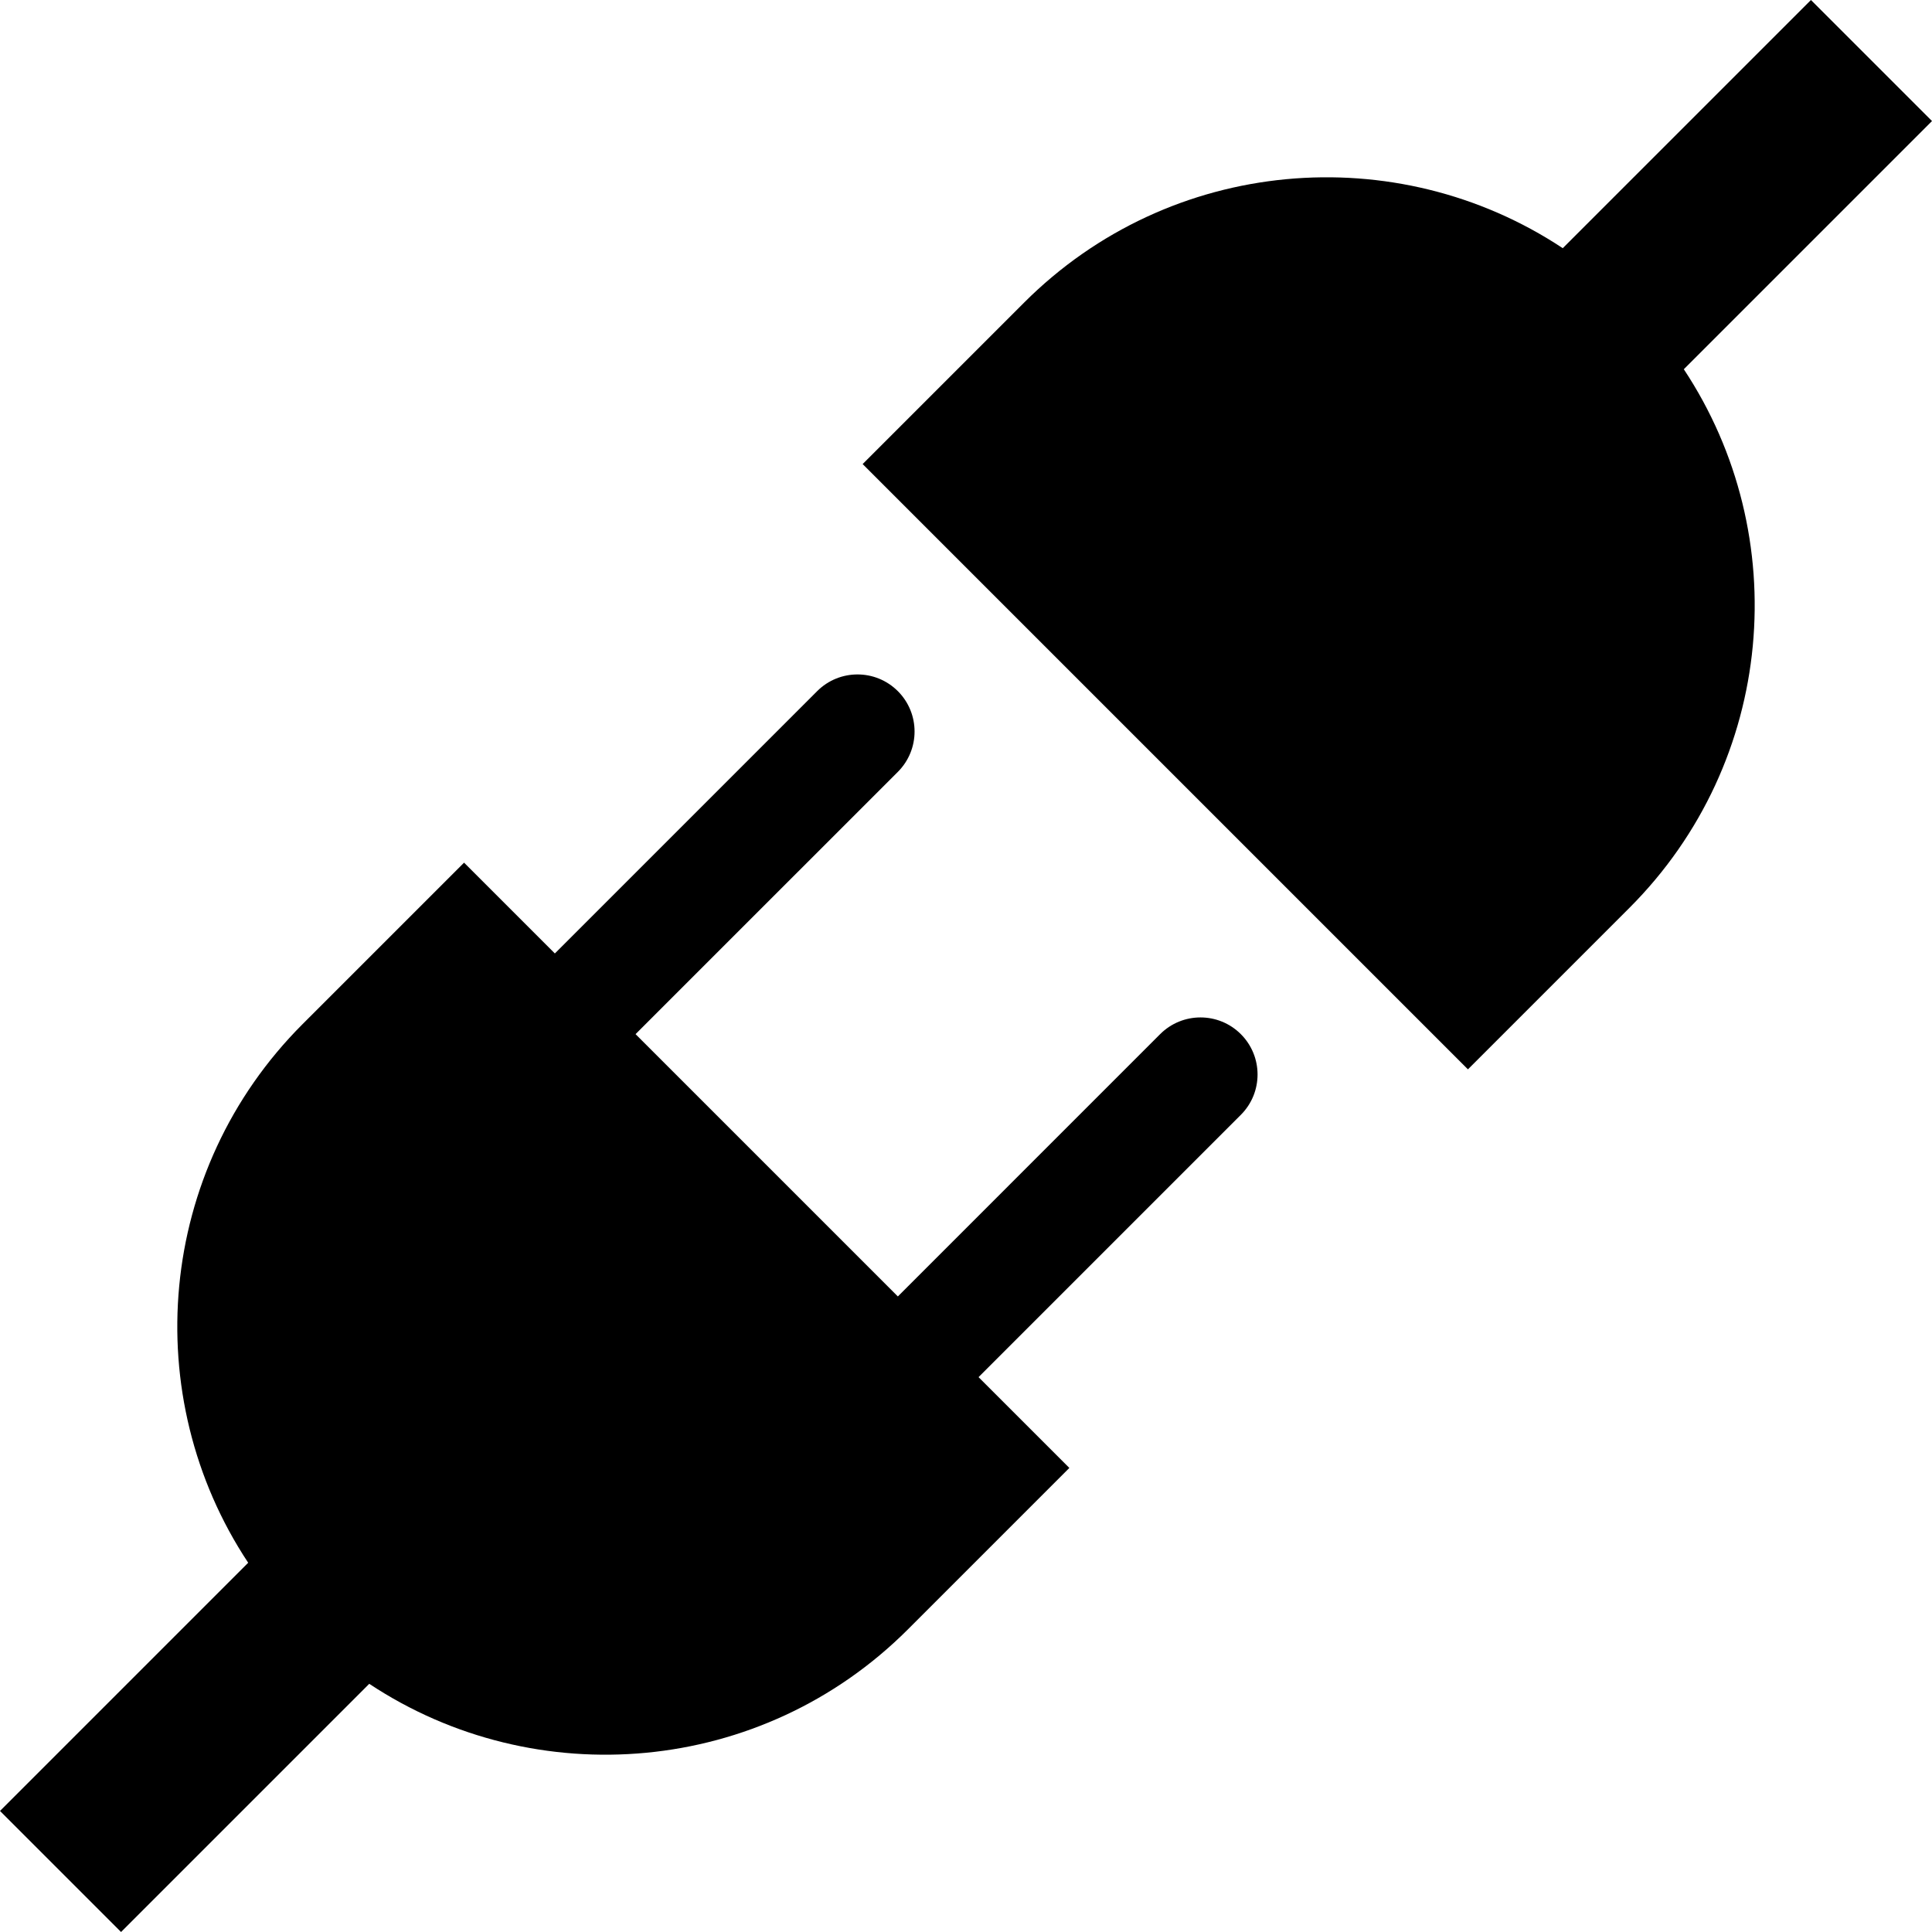
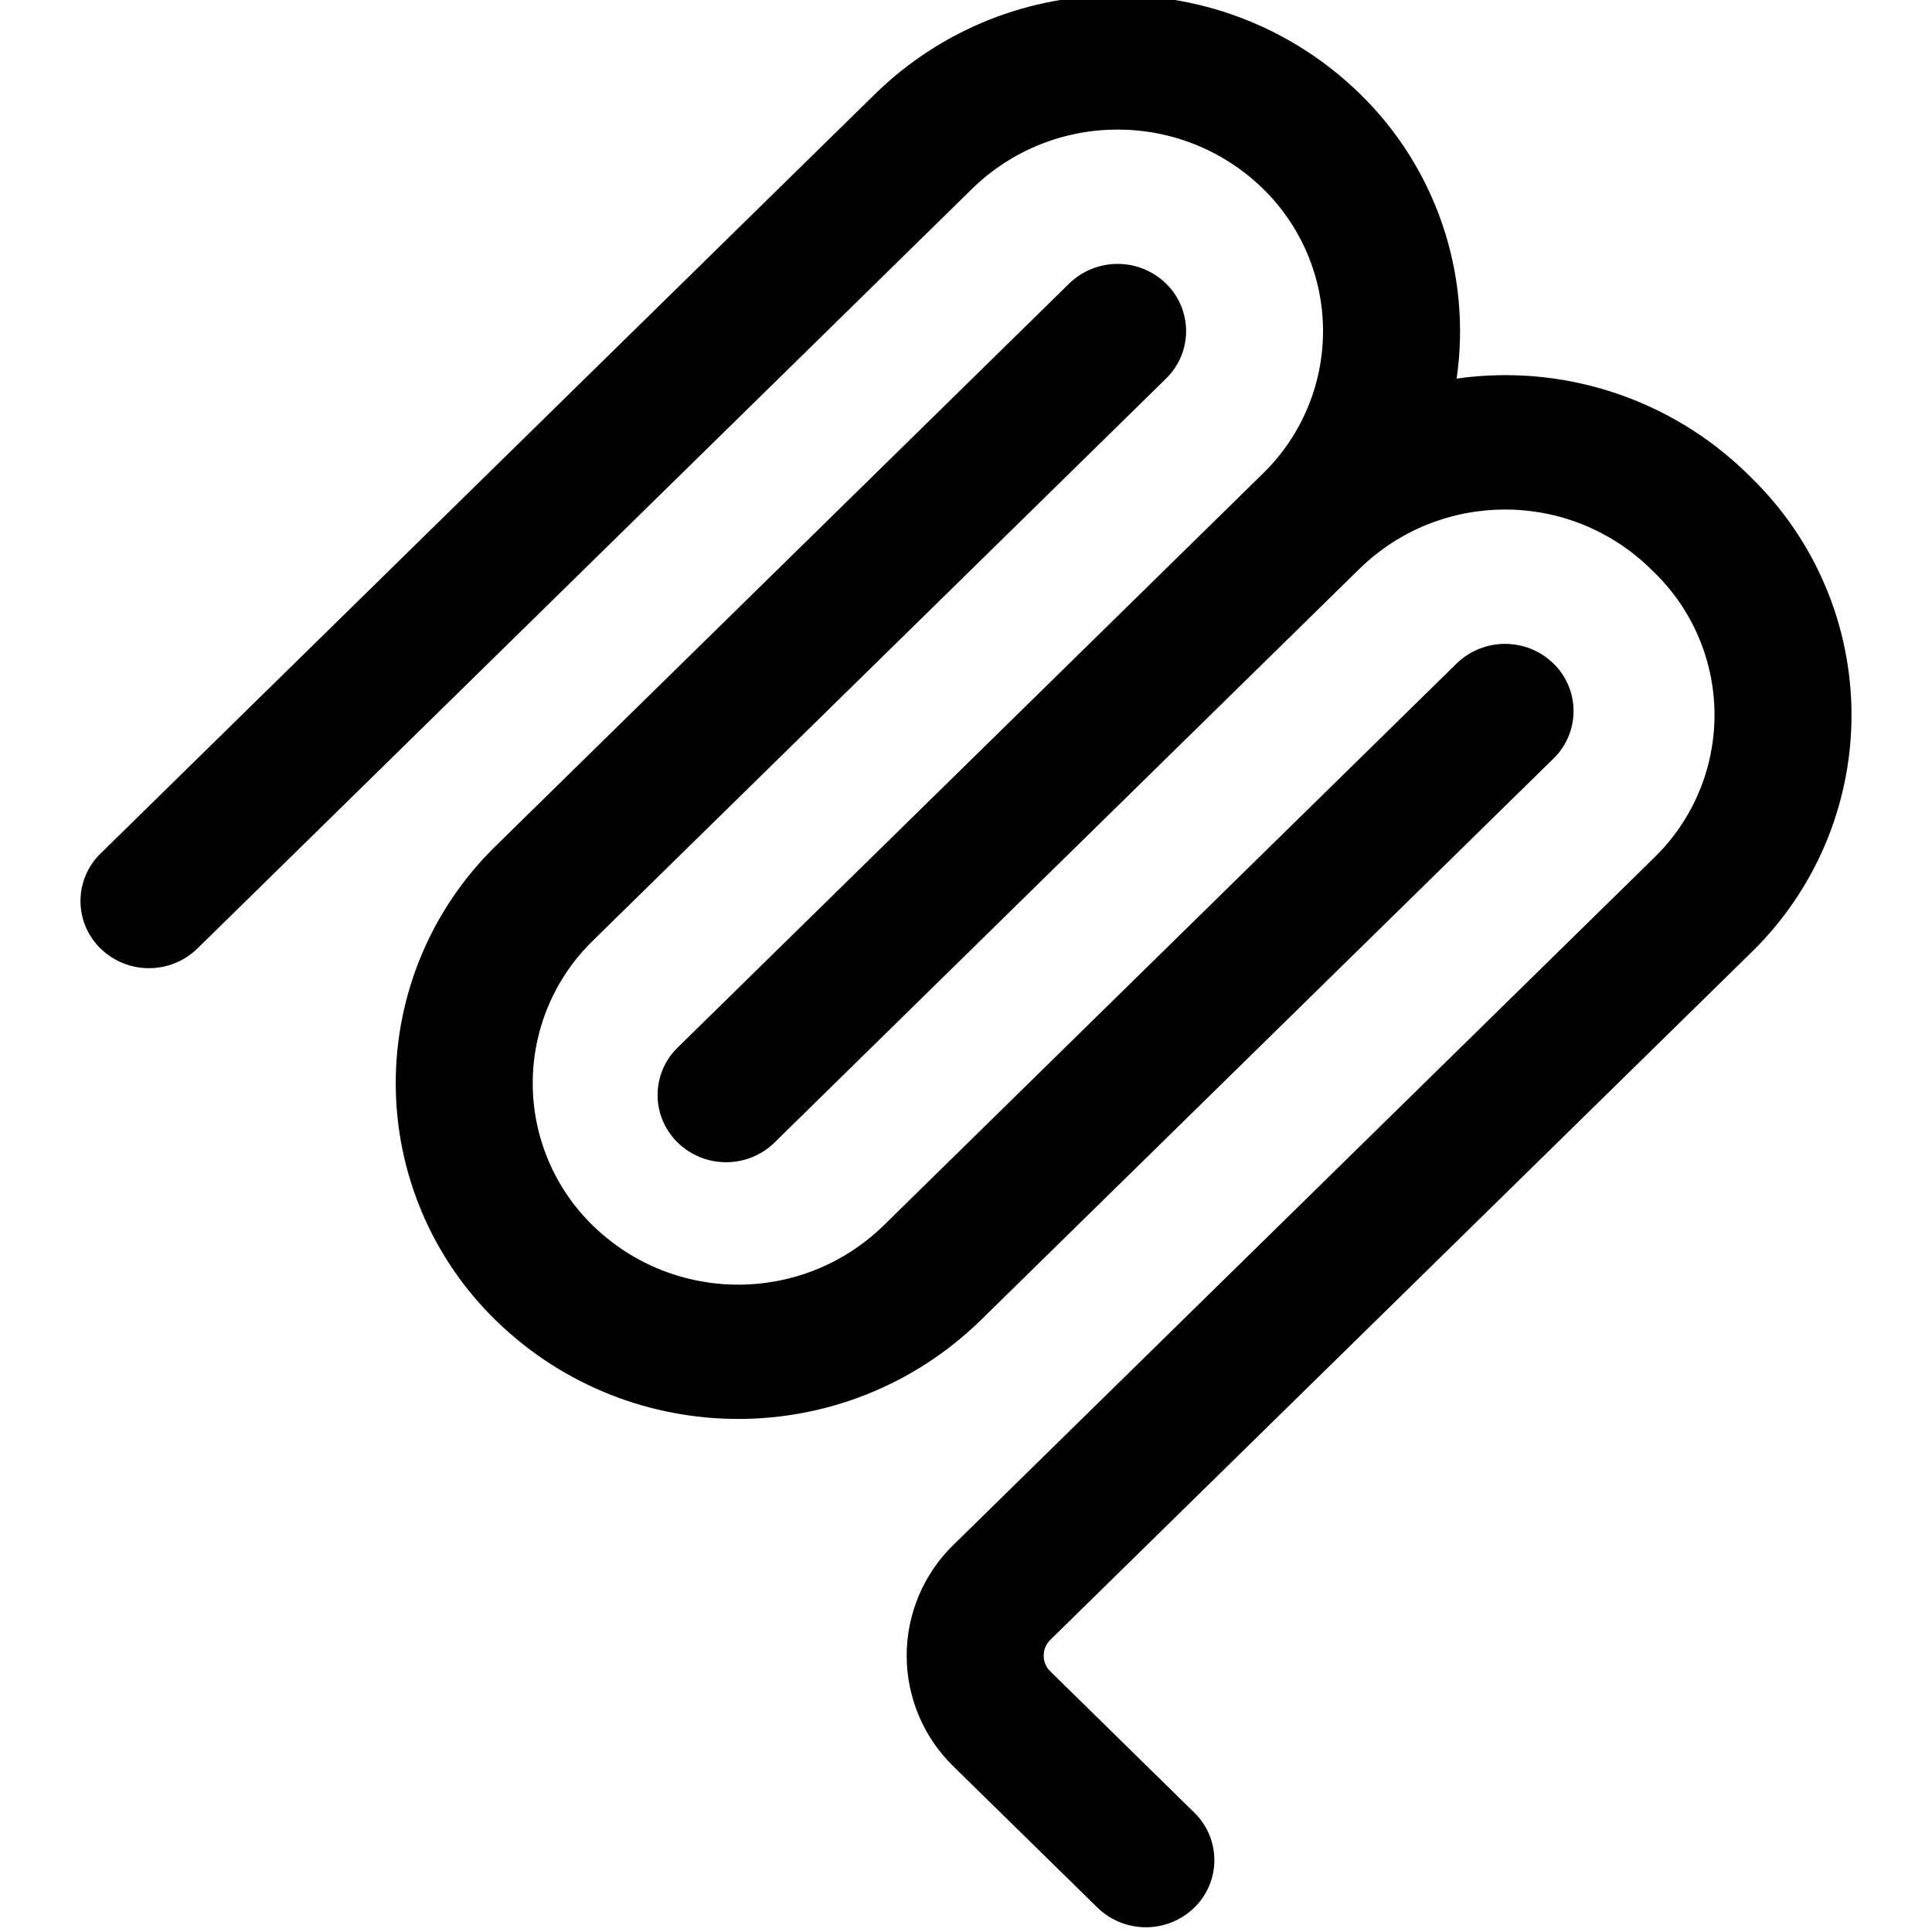
- <svg xmlns="http://www.w3.org/2000/svg" version="1.1" viewBox="0 0 135.419 135.419" id="Layer_1" xml:space="preserve">
-   <defs id="defs7" />
-   <g id="g3003">
-     <path d="M 68.589,96.528 86.974,78.143 c 1.562,-1.562 1.562,-4.095 0,-5.657 -1.562,-1.562 -4.095,-1.562 -5.657,0 L 62.933,90.871 44.548,72.486 62.933,54.102 c 1.562,-1.562 1.562,-4.095 0,-5.657 -1.562,-1.562 -4.095,-1.562 -5.657,0 L 38.891,66.83 32.527,60.466 21.213,71.779 C 10.95,82.042 9.679,97.89 17.396,109.537 L 0,126.934 8.485,135.419 25.882,118.023 c 11.647,7.717 27.495,6.446 37.758,-3.817 l 11.314,-11.314 -6.364,-6.364 z" id="path3" />
-     <path d="m 102.892,74.953 11.314,-11.314 c 10.263,-10.263 11.534,-26.111 3.817,-37.758 L 135.419,8.485 126.934,0 109.537,17.396 C 97.89,9.679 82.042,10.95 71.779,21.213 l -11.314,11.314 c 41.502,41.502 0.33,0.33 42.426,42.426 z" id="path3-7" />
-   </g>
+ <svg xmlns="http://www.w3.org/2000/svg" fill="currentColor" fill-rule="evenodd" height="1em" style="flex:none;line-height:1" viewBox="0 0 24 24" width="1em">
+   <path d="M15.688 2.343a2.588 2.588 0 00-3.61 0l-9.626 9.44a.863.863 0 01-1.203 0 .823.823 0 010-1.18l9.626-9.44a4.313 4.313 0 016.016 0 4.116 4.116 0 011.204 3.54 4.3 4.3 0 013.609 1.18l.05.05a4.115 4.115 0 010 5.9l-8.706 8.537a.274.274 0 000 .393l1.788 1.754a.823.823 0 010 1.18.863.863 0 01-1.203 0l-1.788-1.753a1.92 1.92 0 010-2.754l8.706-8.538a2.47 2.47 0 000-3.54l-.05-.049a2.588 2.588 0 00-3.607-.003l-7.172 7.034-.002.002-.098.097a.863.863 0 01-1.204 0 .823.823 0 010-1.18l7.273-7.133a2.47 2.47 0 00-.003-3.537z" />
+   <path d="M14.485 4.703a.823.823 0 000-1.18.863.863 0 00-1.204 0l-7.119 6.982a4.115 4.115 0 000 5.9 4.314 4.314 0 006.016 0l7.12-6.982a.823.823 0 000-1.18.863.863 0 00-1.204 0l-7.119 6.982a2.588 2.588 0 01-3.61 0 2.47 2.47 0 010-3.54l7.12-6.982z" />
</svg>
